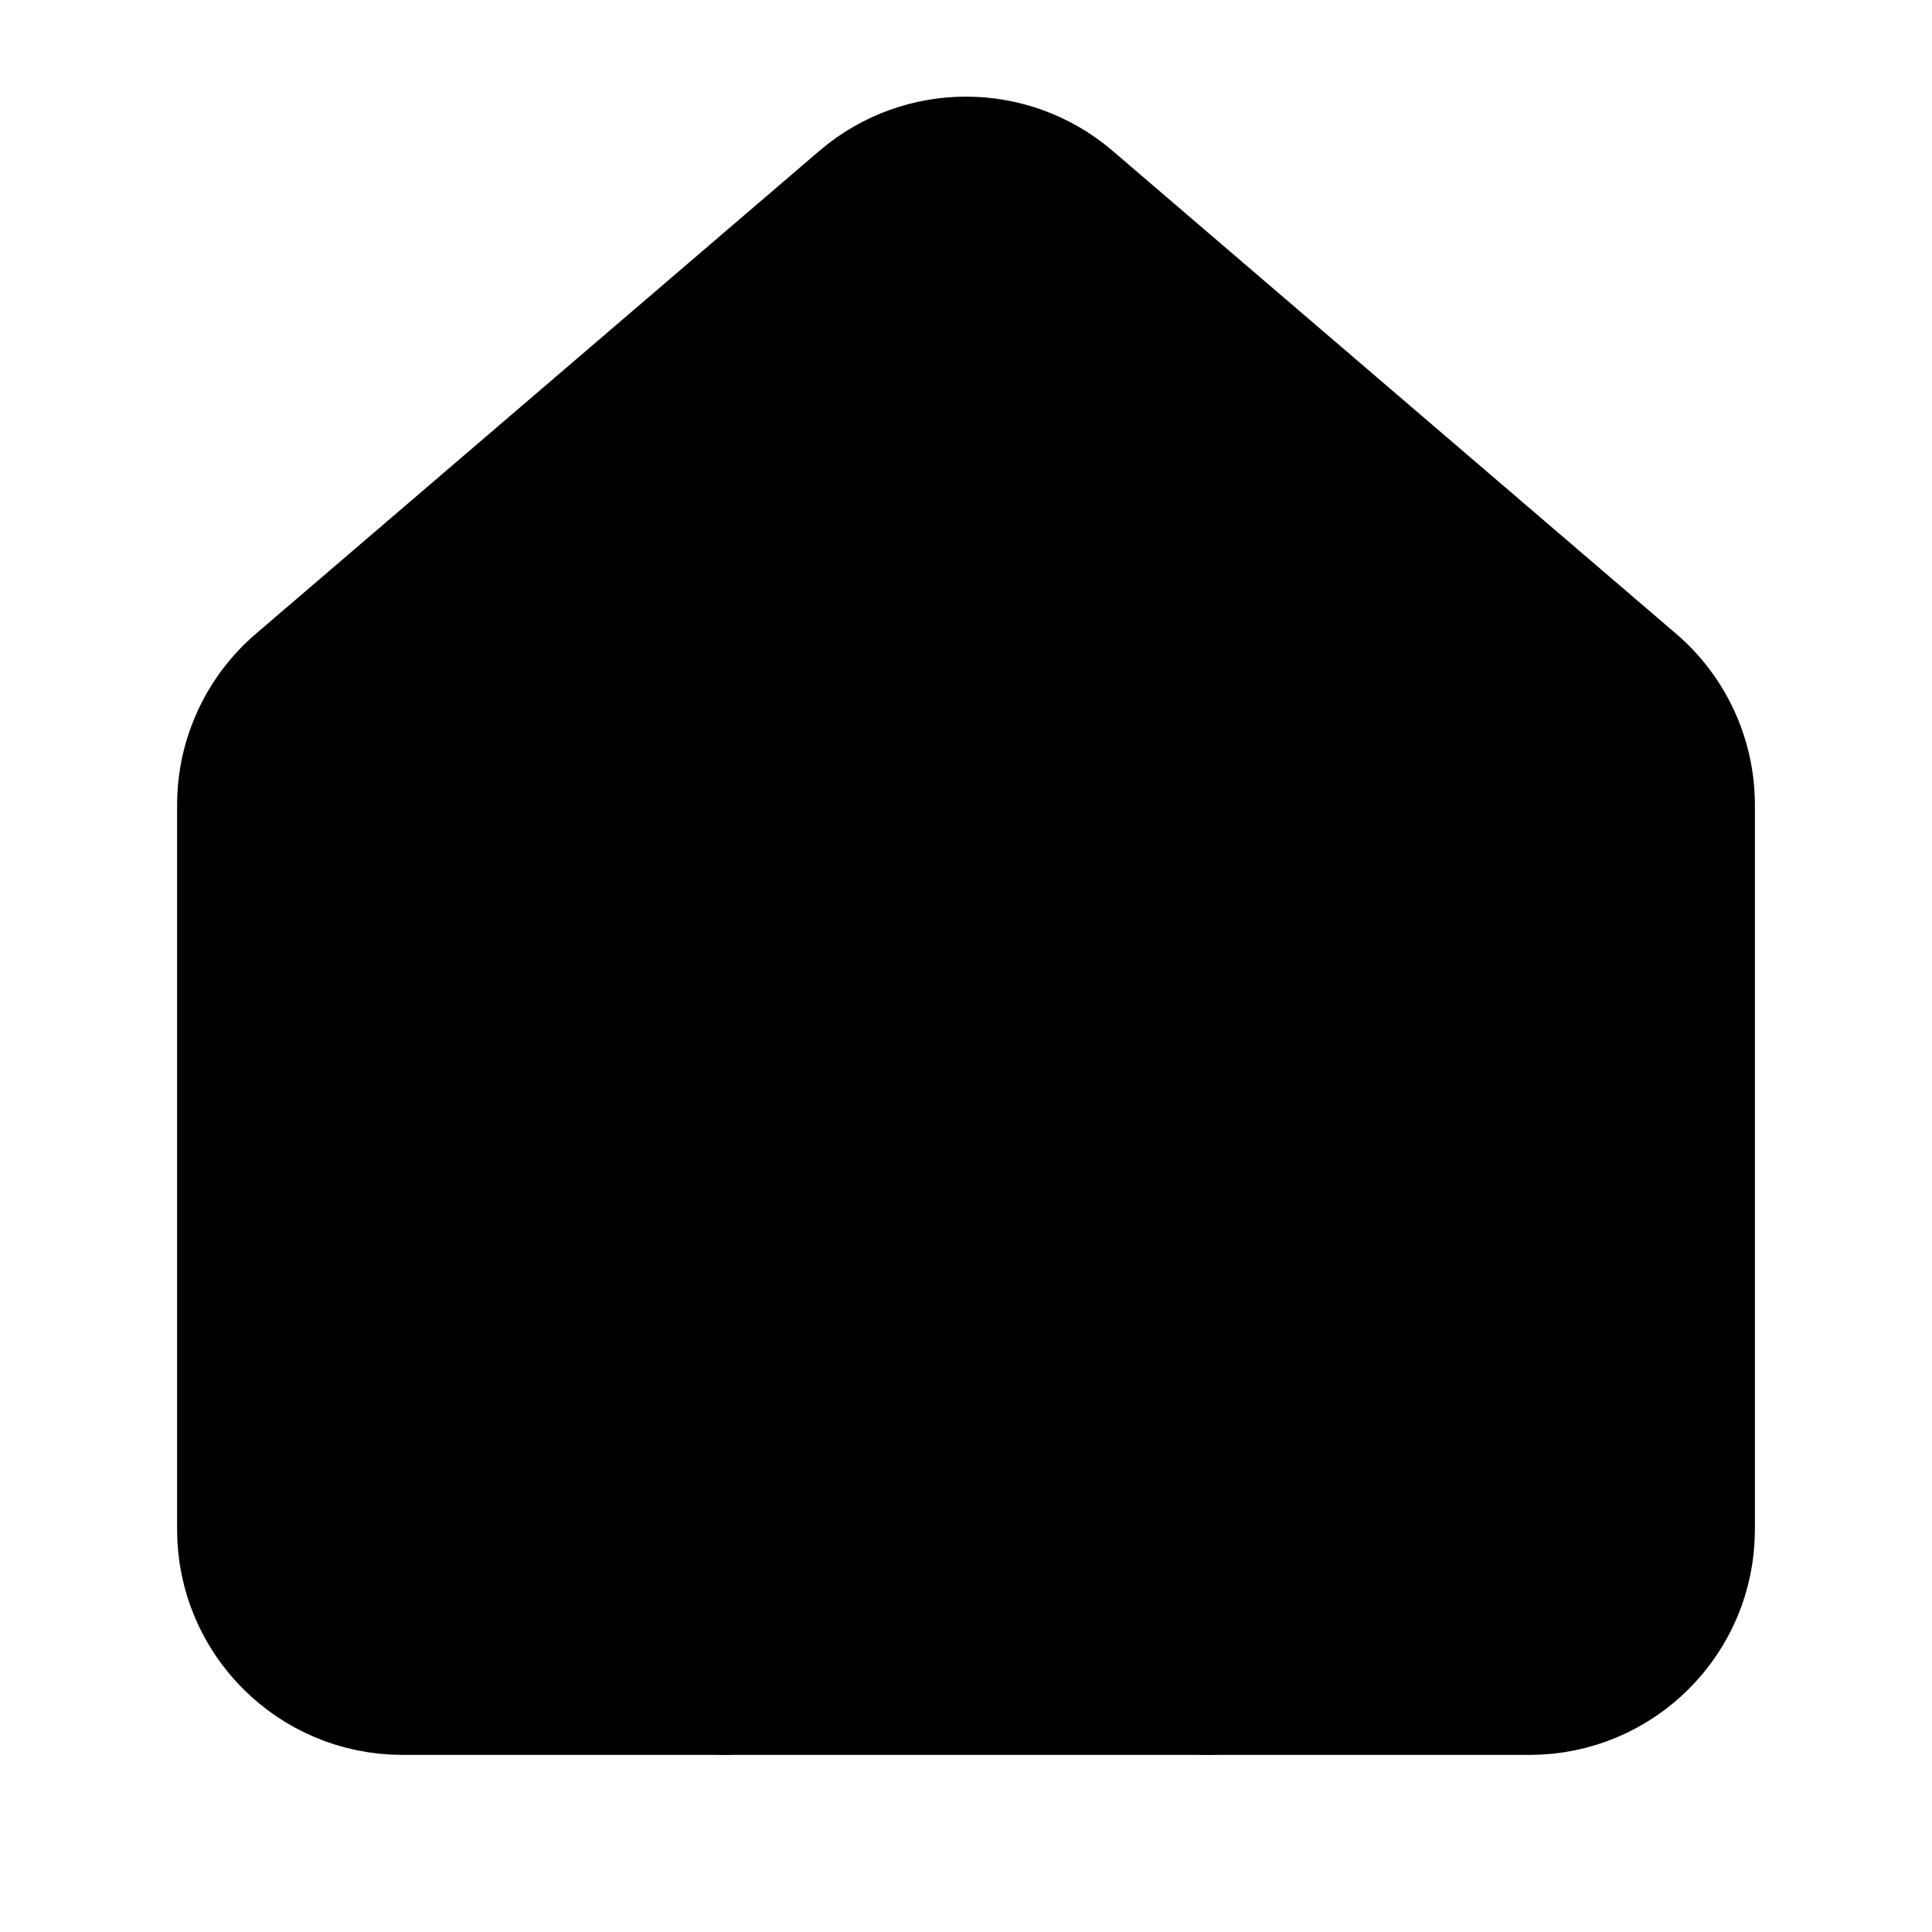
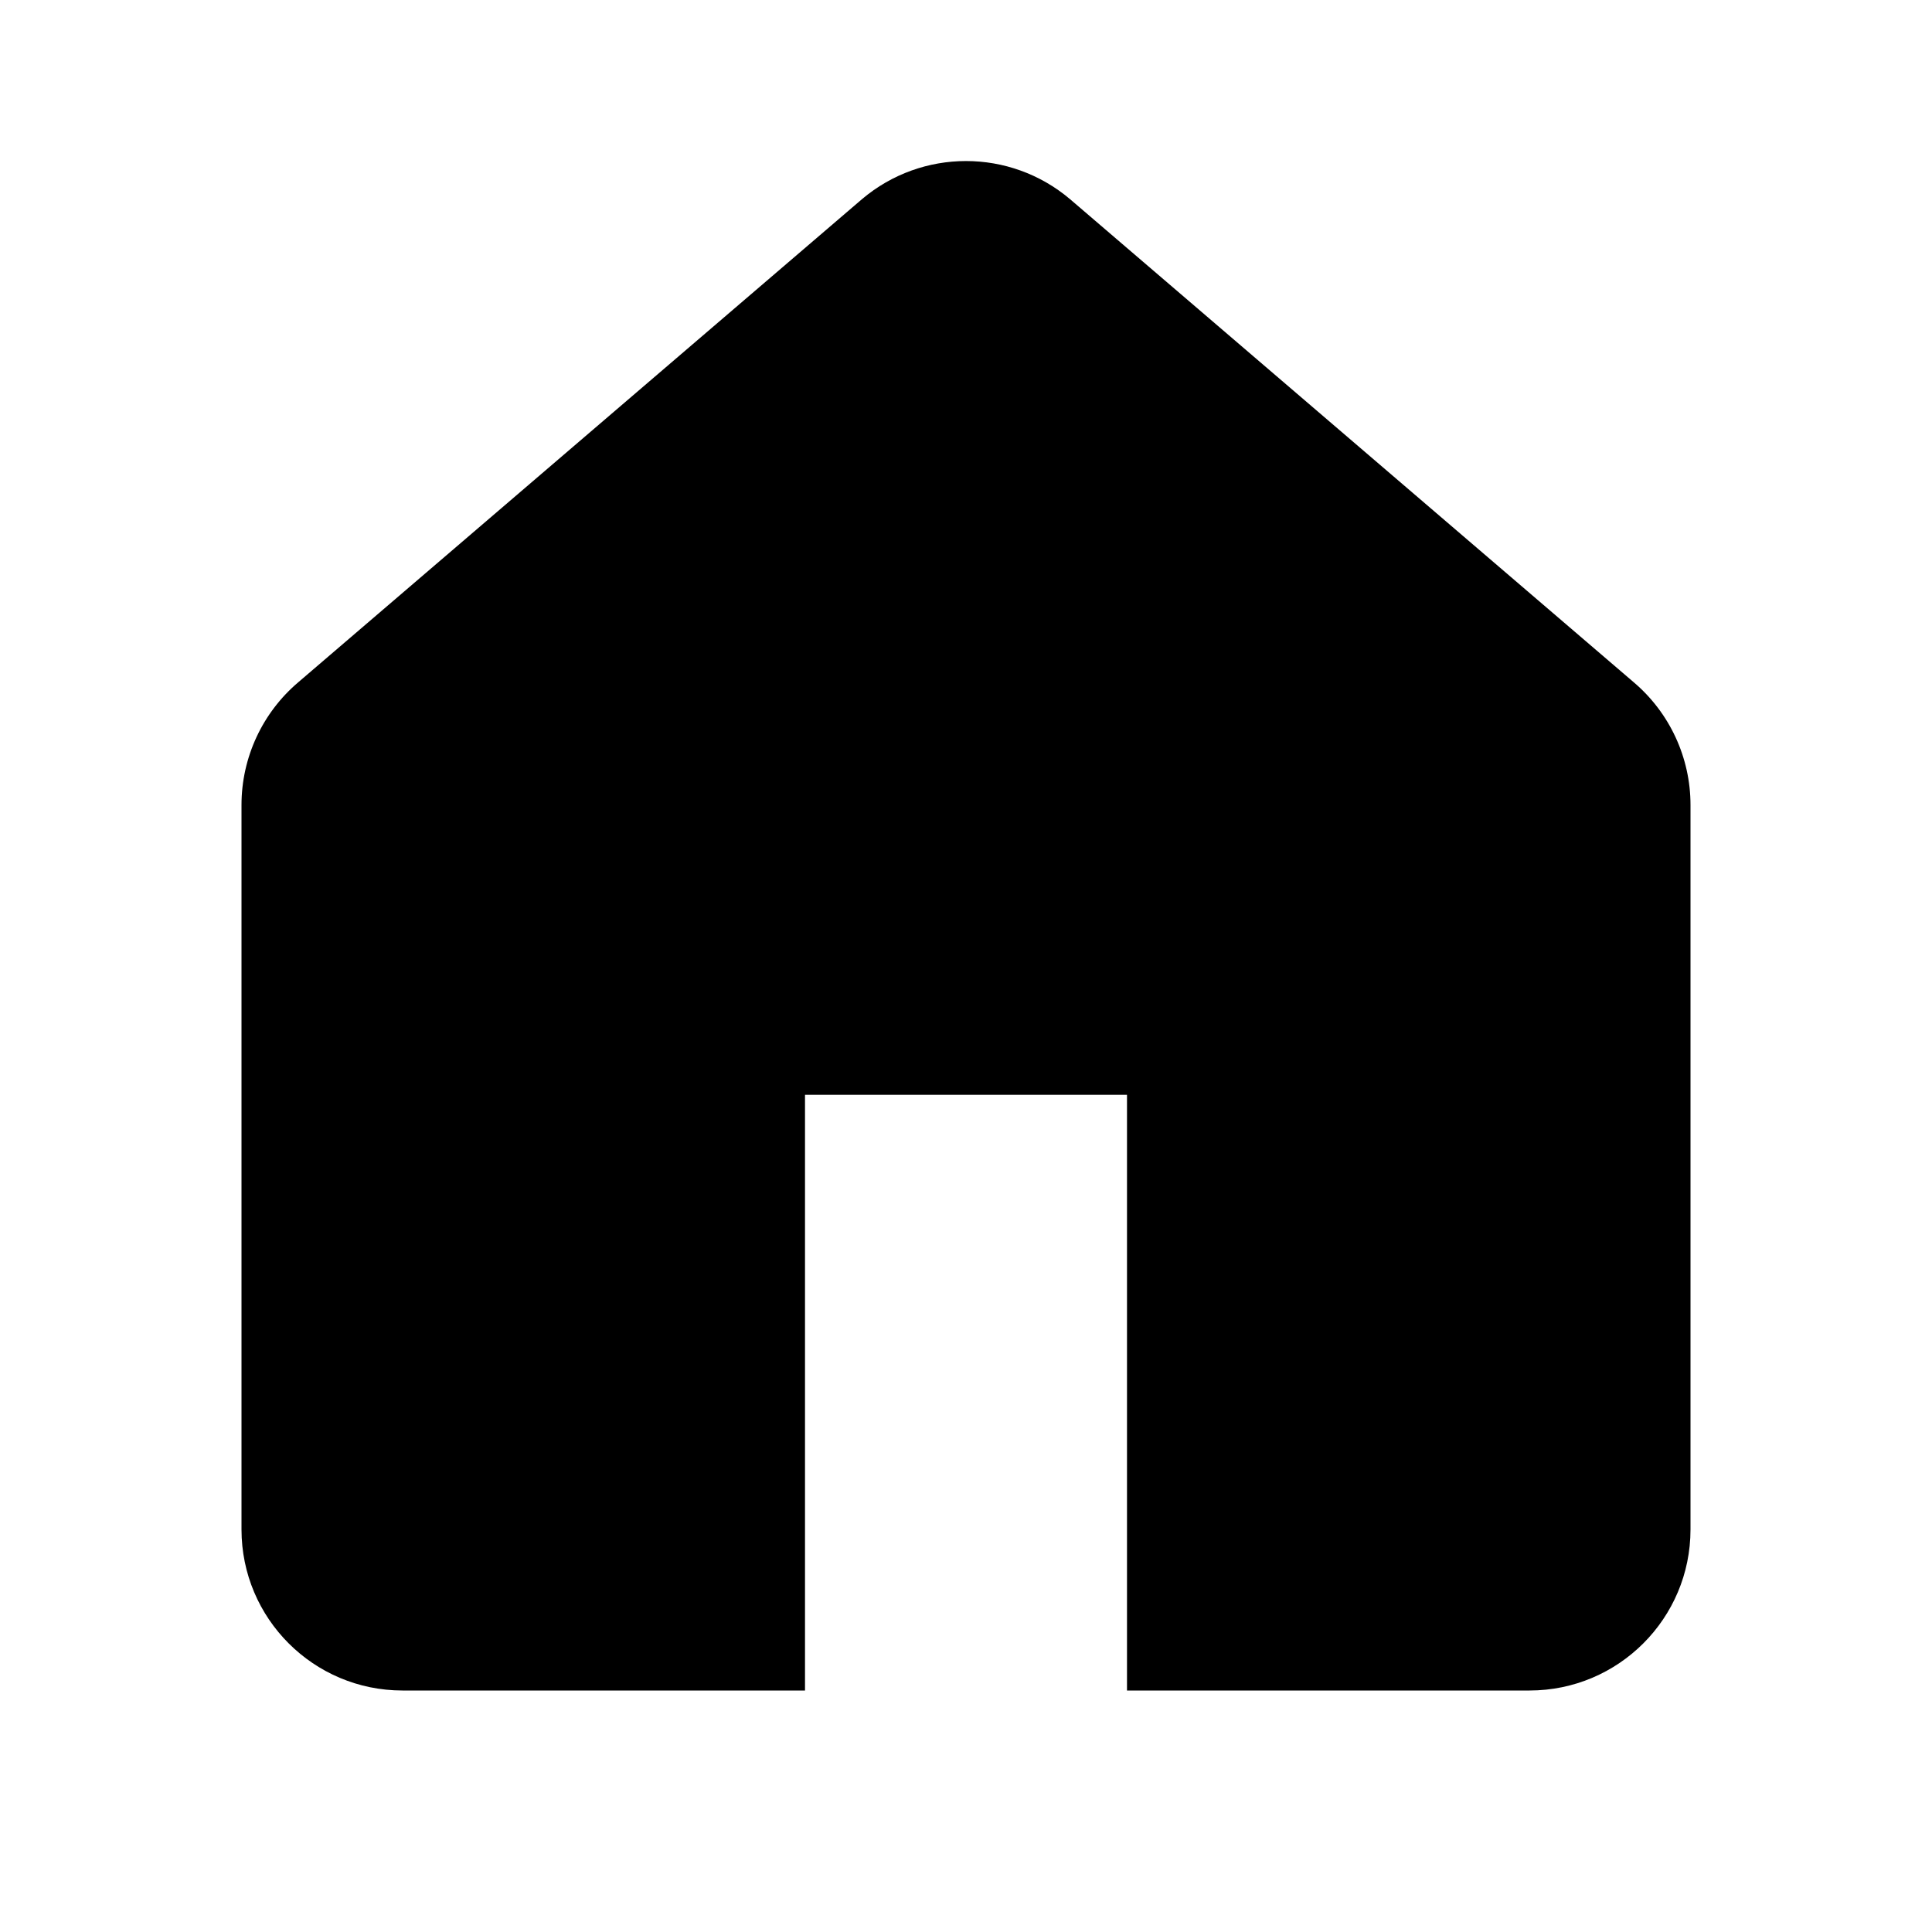
- <svg xmlns="http://www.w3.org/2000/svg" width="24" height="24" viewBox="0 0 24 24" fill="#000" stroke="#000" stroke-width="1.6" stroke-linecap="round" stroke-linejoin="round">
-   <path d="M15 21v-8a1 1 0 0 0-1-1h-4a1 1 0 0 0-1 1v8" />
-   <path d="M3 10a2 2 0 0 1 .709-1.528l7-5.999a2 2 0 0 1 2.582 0l7 5.999A2 2 0 0 1 21 10v9a2 2 0 0 1-2 2H5a2 2 0 0 1-2-2z" />
+ <svg xmlns="http://www.w3.org/2000/svg" width="24" height="24" viewBox="0 0 24 24">
+   <path fill="#000" fill-rule="evenodd" d="M3 10a2 2 0 0 1 .709-1.528l7-5.999a2 2 0 0 1 2.582 0l7 5.999A2 2 0 0 1 21 10v9a2 2 0 0 1-2 2H5a2 2 0 0 1-2-2zM10 13.6h4V21h-4z" />
</svg>
